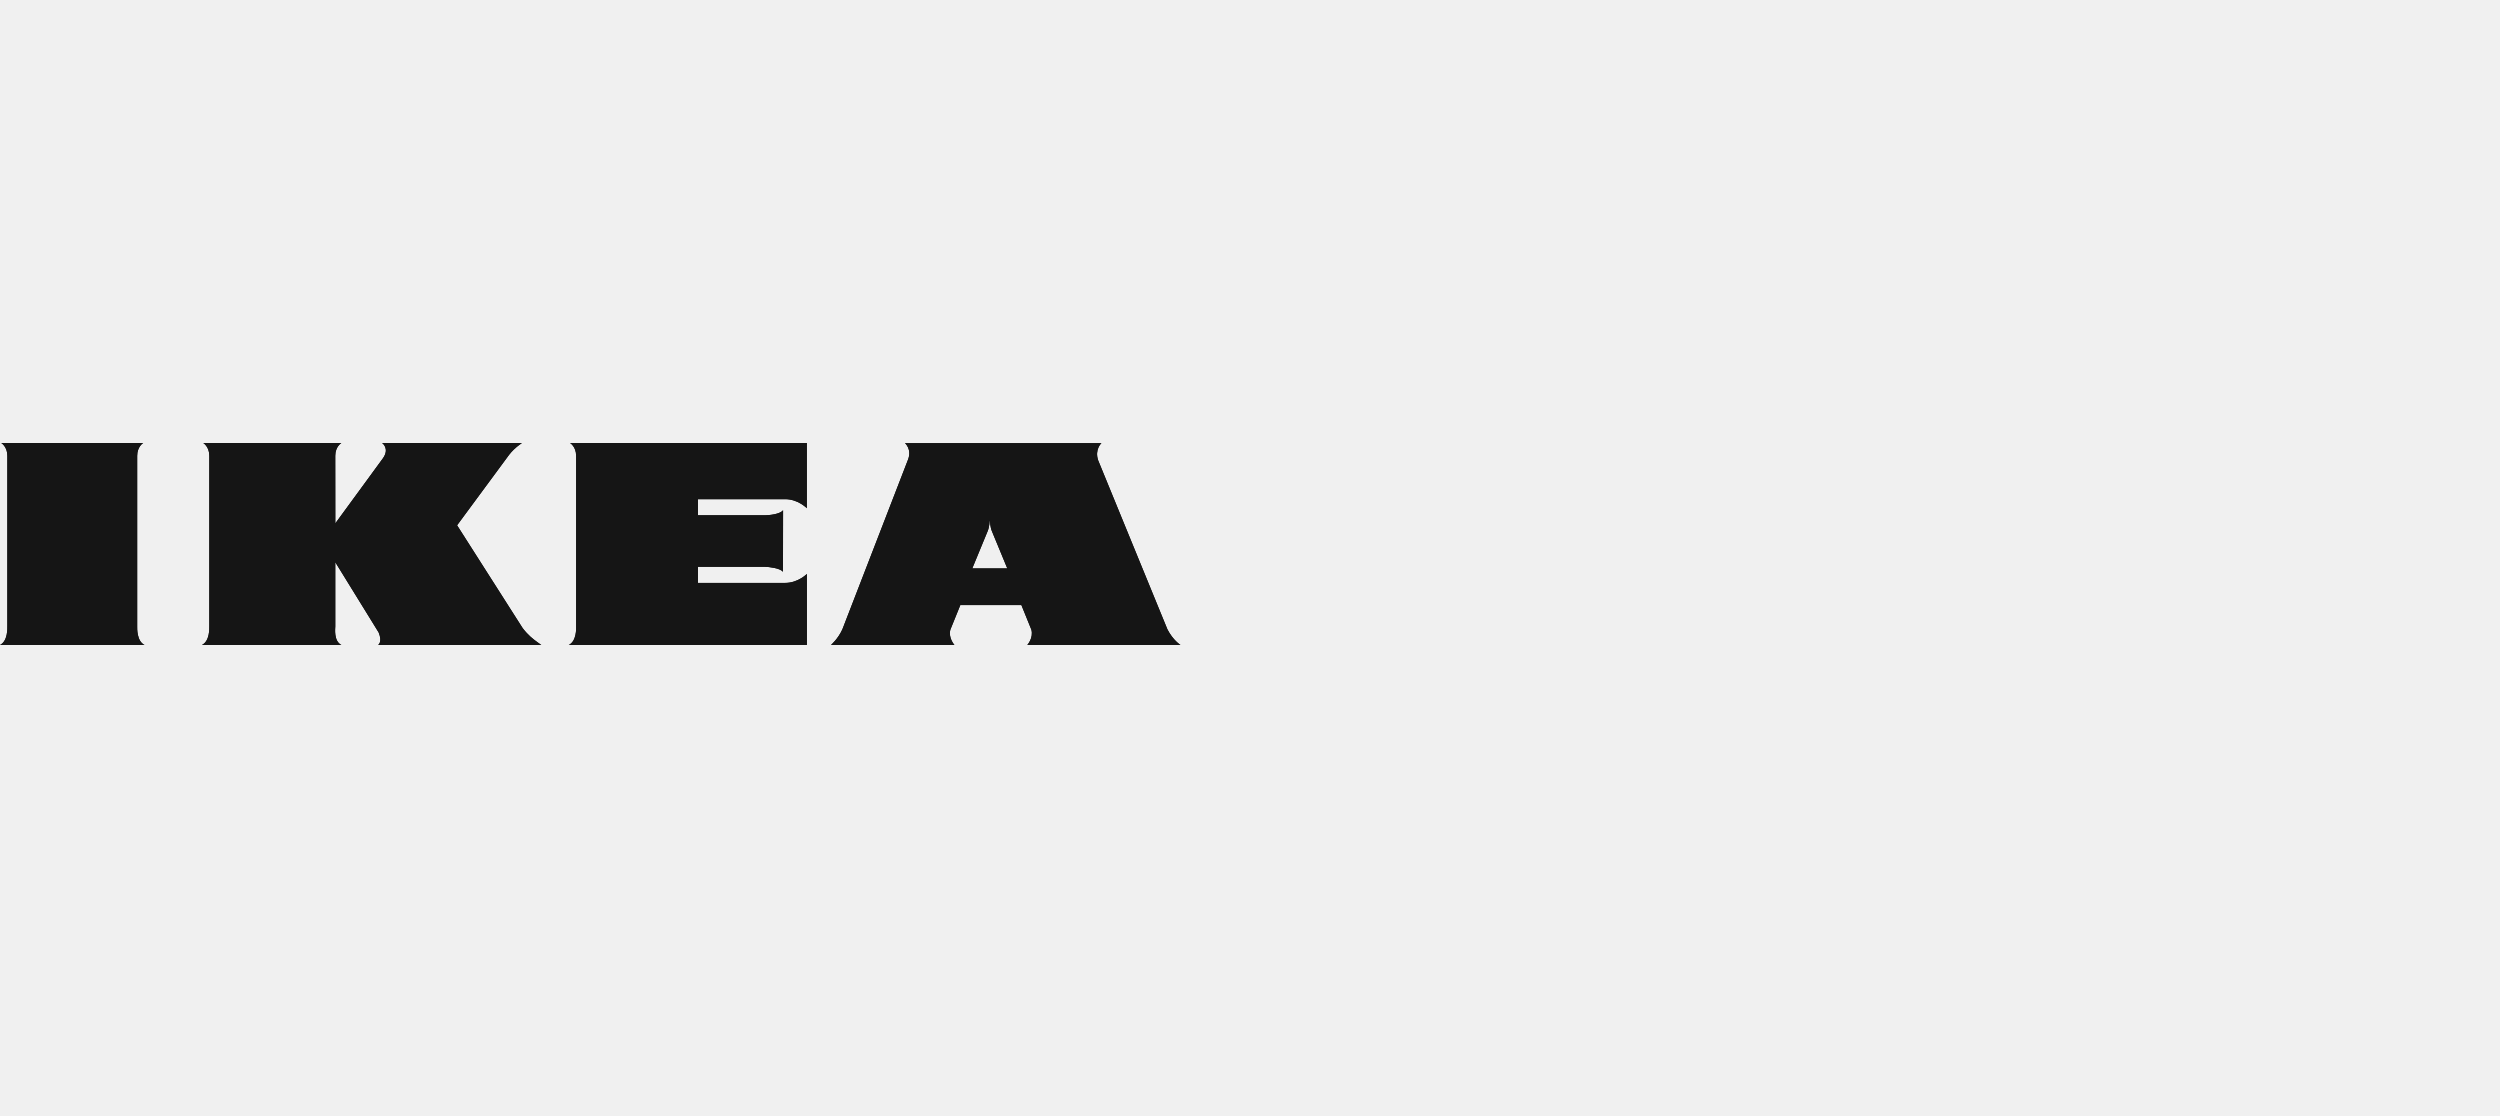
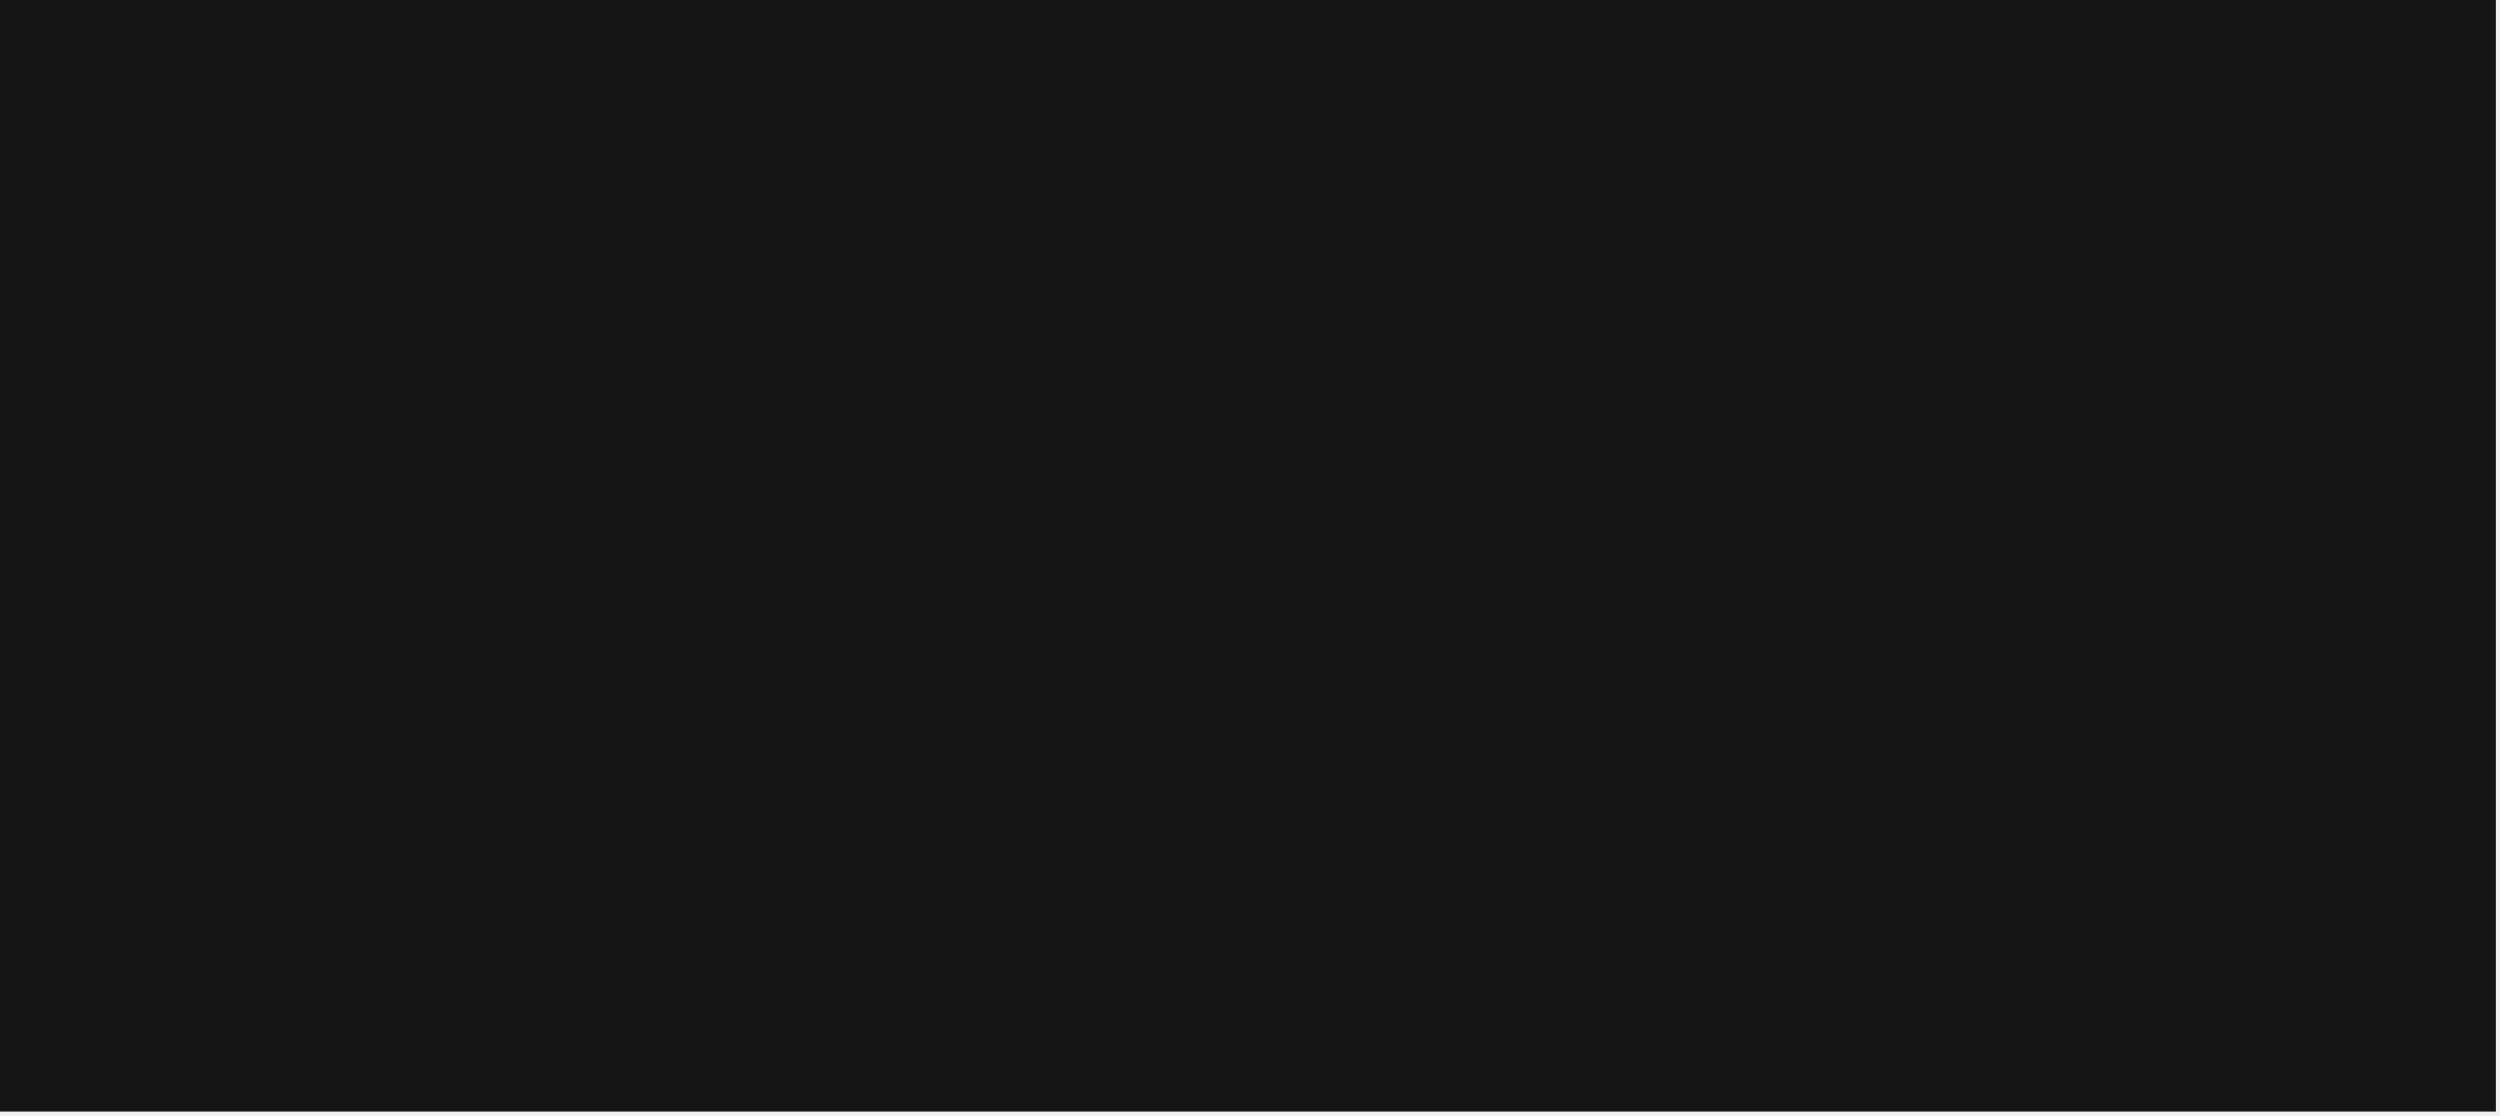
<svg xmlns="http://www.w3.org/2000/svg" xmlns:xlink="http://www.w3.org/1999/xlink" width="121" height="54">
  <defs>
-     <path d="M56.503 30.46c.27.527.631.755.631.755h-7.412s.304-.333.197-.737l-.484-1.194H46.48l-.483 1.194c-.106.404.197.737.197.737H40.22s.335-.282.551-.755l3.17-8.195c.213-.517-.14-.818-.14-.818h9.508s-.337.306-.158.833l3.352 8.18h.001zm-8.49-4.74c-.09-.206-.101-.503-.101-.503H47.9s-.012.297-.103.502c-.026.067-.738 1.79-.738 1.79h1.693l-.74-1.79zm-20.129 4.599v-8.263c0-.438-.293-.616-.293-.616h11.46v3.158s-.424-.438-1.047-.438H33.78v.78h3.241c.181 0 .735-.047.88-.246l-.005 2.981c-.138-.179-.693-.241-.874-.241h-3.24v.779h4.221c.624 0 1.05-.435 1.05-.435v3.437H27.53c.382-.185.356-.814.356-.897h-.002zm-9.559.29l-2.097-3.398v3.108c0 .084-.086.712.295.896H9.775c.38-.185.355-.812.355-.896v-8.263c0-.438-.292-.616-.292-.616h6.684s-.295.178-.295.616l.003 3.275 2.309-3.157c.33-.473-.045-.734-.045-.734h6.765c0 .018-.32.19-.618.572l-2.518 3.412 3.172 4.975c.276.361.512.533.706.676.119.09.2.141.2.141h-7.902s.224-.131.027-.606zM0 31.216c.38-.184.355-.813.355-.896v-8.263c0-.44-.293-.616-.293-.616H6.93s-.29.178-.29.616v8.261c0 .084-.026.713.355.897H0v.001z" id="a" />
+     <path d="M56.503 30.46c.27.527.631.755.631.755h-7.412s.304-.333.197-.737l-.484-1.194H46.48l-.483 1.194c-.106.404.197.737.197.737H40.22s.335-.282.551-.755l3.17-8.195c.213-.517-.14-.818-.14-.818h9.508s-.337.306-.158.833l3.352 8.18h.001zm-8.49-4.74c-.09-.206-.101-.503-.101-.503H47.9s-.012.297-.103.502c-.026.067-.738 1.79-.738 1.79h1.693l-.74-1.79zm-20.129 4.599v-8.263c0-.438-.293-.616-.293-.616h11.46v3.158s-.424-.438-1.047-.438H33.78v.78h3.241c.181 0 .735-.047.88-.246l-.005 2.981c-.138-.179-.693-.241-.874-.241h-3.24v.779h4.221c.624 0 1.05-.435 1.05-.435v3.437H27.53c.382-.185.356-.814.356-.897h-.002zm-9.559.29l-2.097-3.398v3.108c0 .084-.086.712.295.896H9.775c.38-.185.355-.812.355-.896v-8.263c0-.438-.292-.616-.292-.616h6.684s-.295.178-.295.616l.003 3.275 2.309-3.157c.33-.473-.045-.734-.045-.734h6.765c0 .018-.32.19-.618.572l-2.518 3.412 3.172 4.975c.276.361.512.533.706.676.119.09.2.141.2.141h-7.902s.224-.131.027-.606zM0 31.216c.38-.184.355-.813.355-.896v-8.263c0-.44-.293-.616-.293-.616H6.93s-.29.178-.29.616v8.261c0 .084-.026.713.355.897H0v.001z" />
  </defs>
  <g fill="none" fill-rule="evenodd">
-     <mask id="b" fill="#fff">
+     <mask fill="#fff">
      <use xlink:href="#a" />
    </mask>
    <use fill="#151515" fill-rule="nonzero" xlink:href="#a" />
    <g mask="url(#b)" fill="#151515">
      <path d="M0 0h120.8v53.8H0z" />
    </g>
  </g>
</svg>
